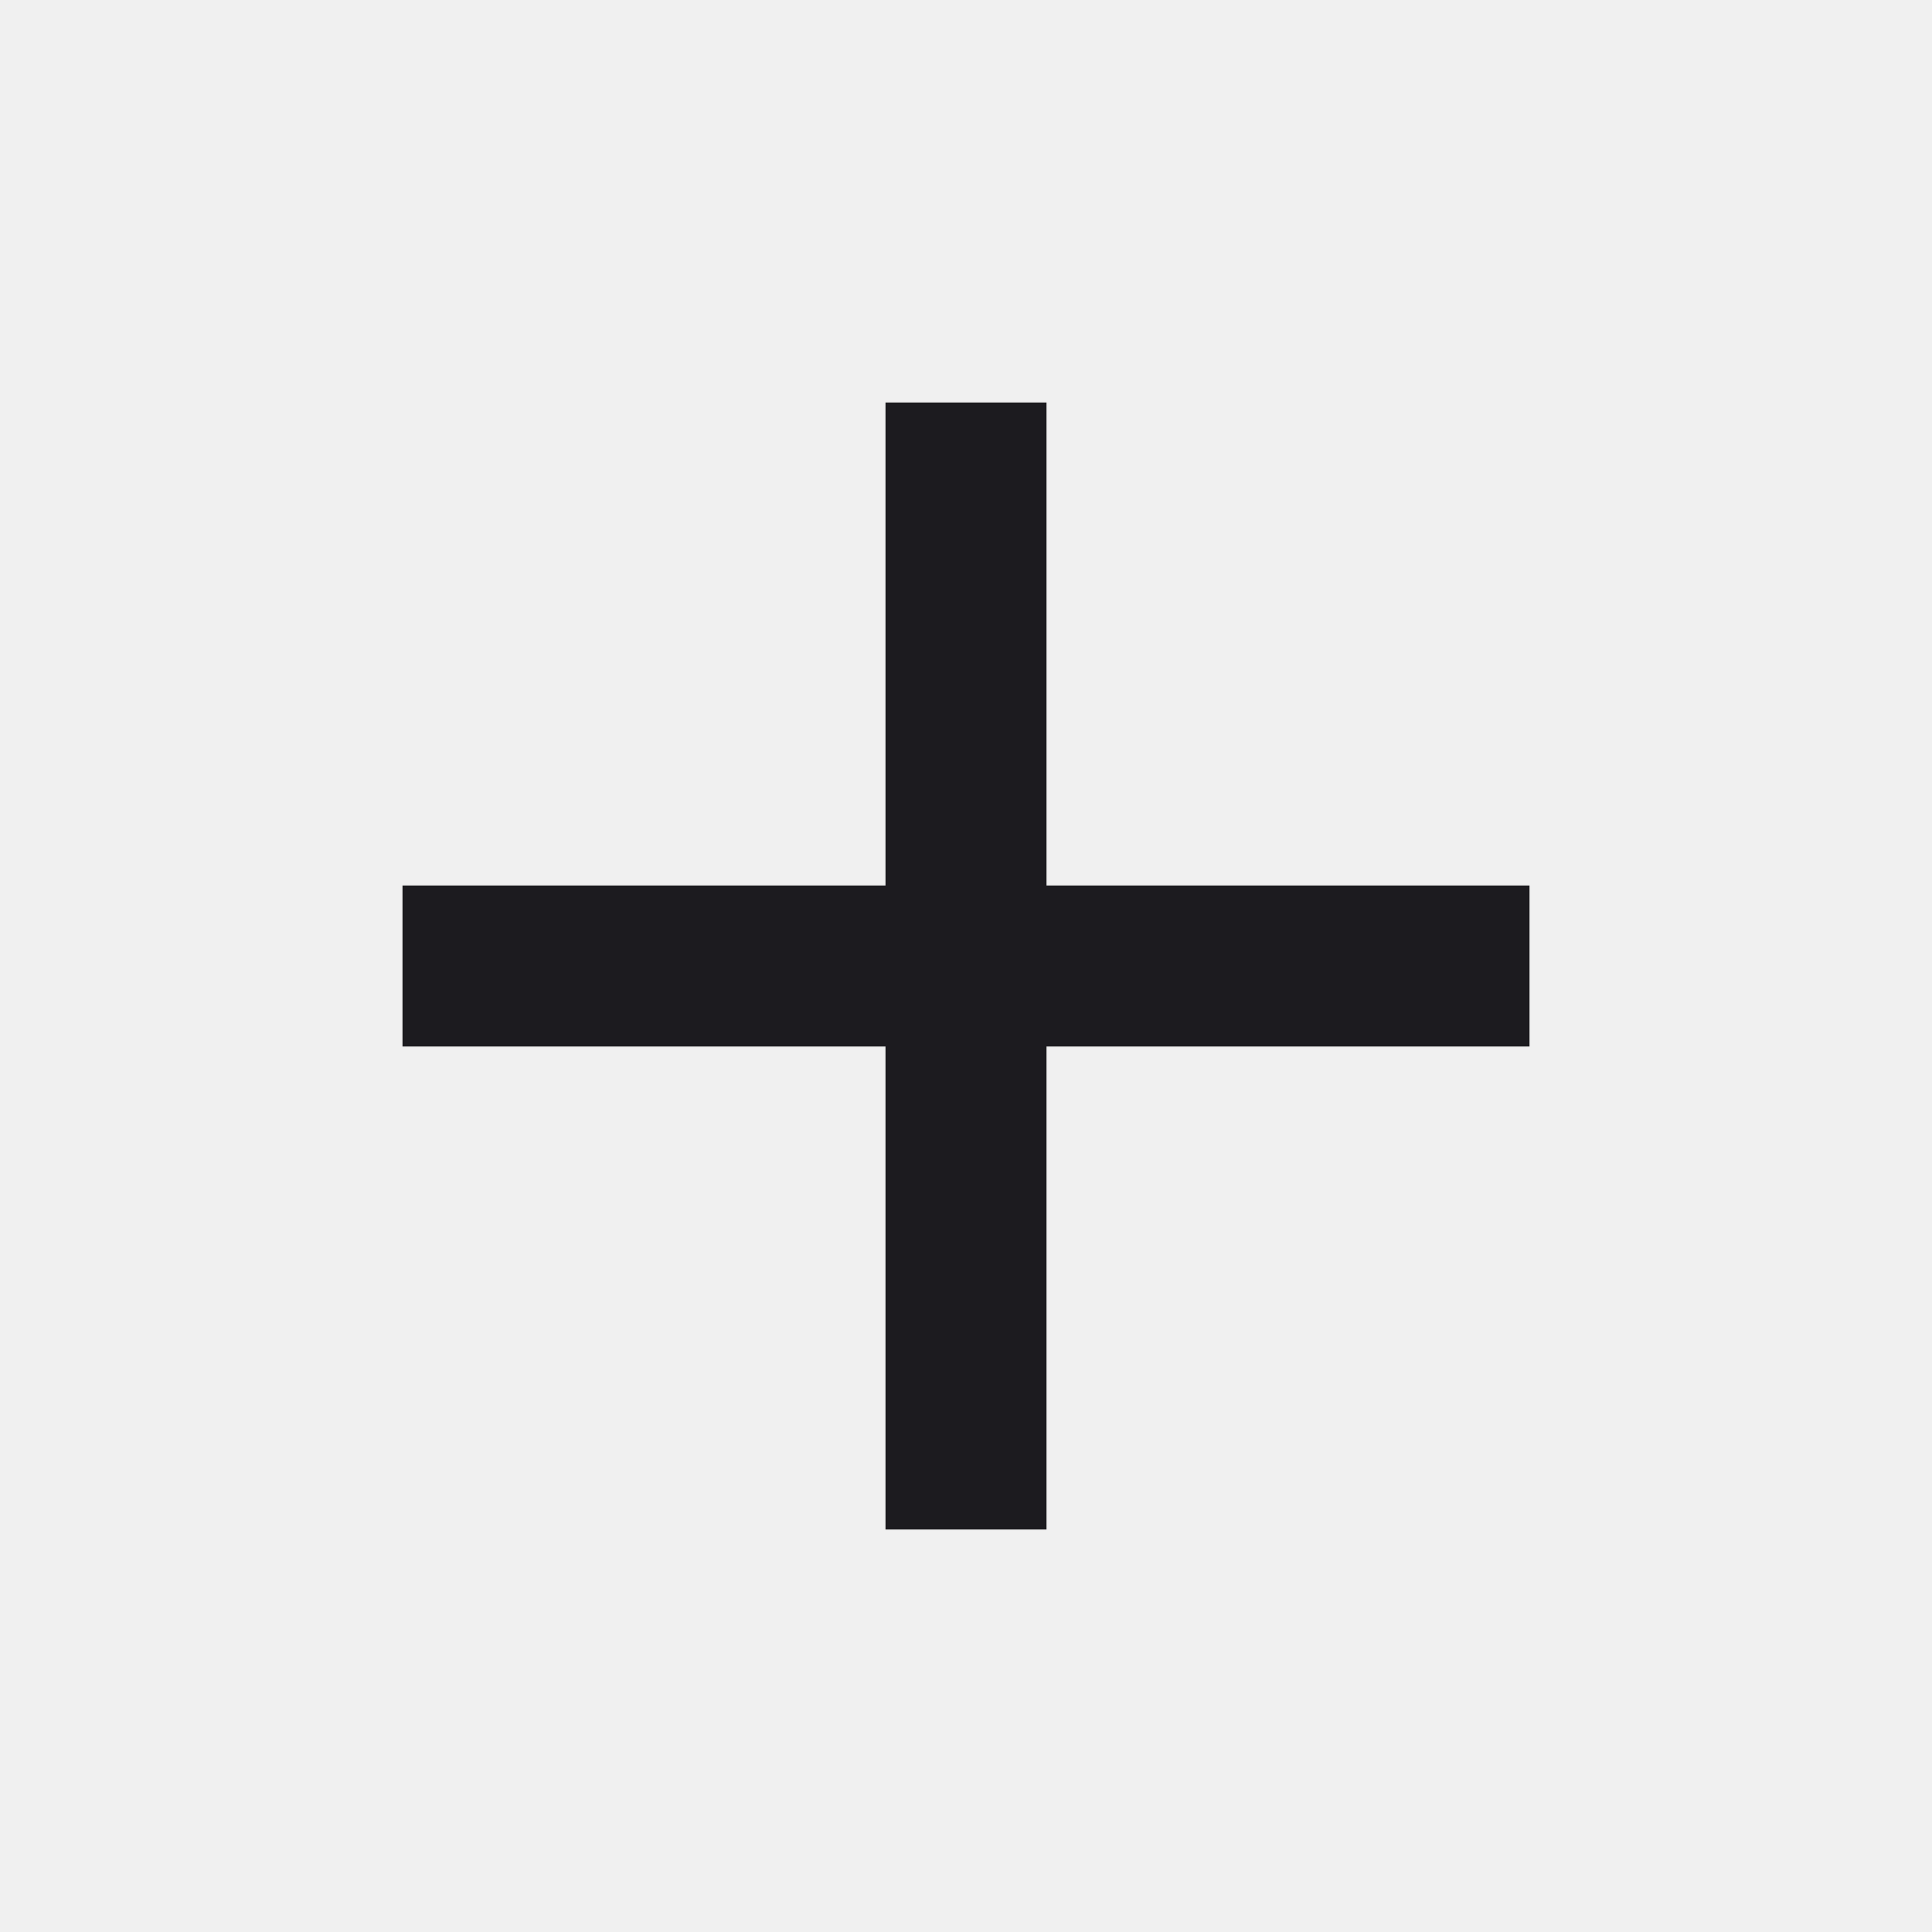
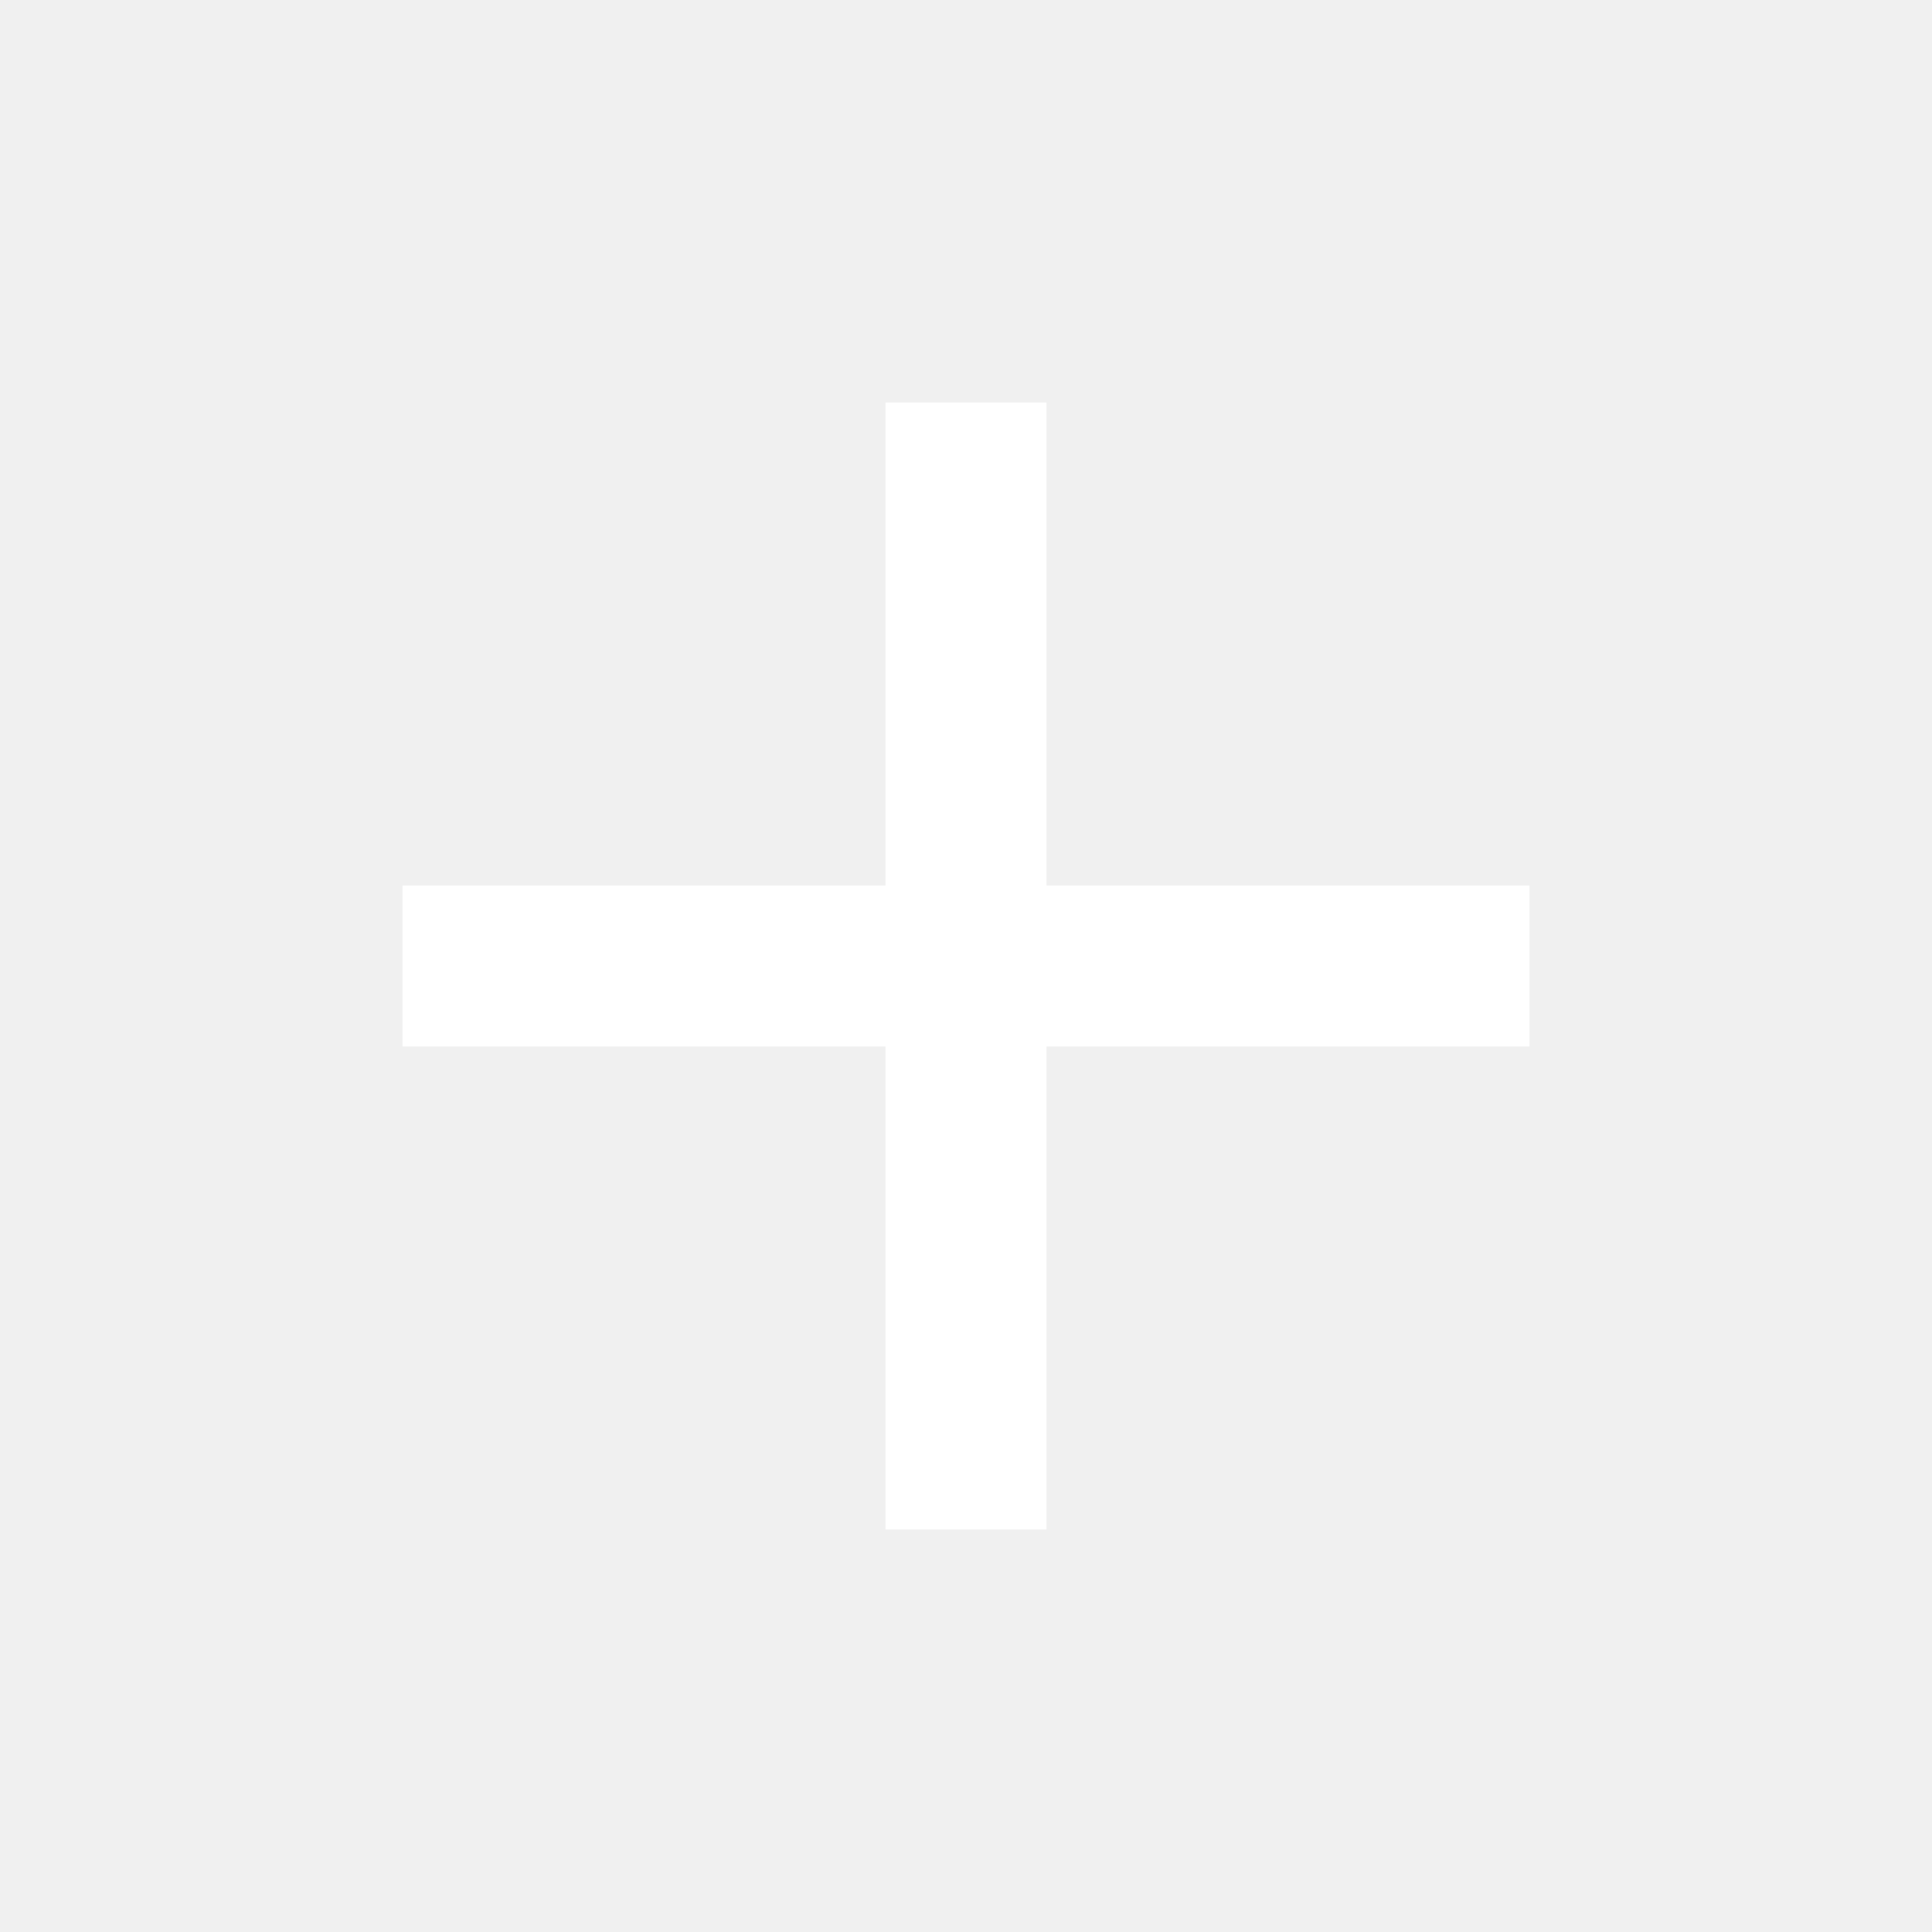
<svg xmlns="http://www.w3.org/2000/svg" width="24" height="24" viewBox="0 0 24 24" fill="none">
-   <mask id="mask0_59_559" style="mask-type:alpha" maskUnits="userSpaceOnUse" x="0" y="0" width="24" height="24">
+   <mask id="mask0_194_1143" style="mask-type:alpha" maskUnits="userSpaceOnUse" x="0" y="0" width="24" height="24">
    <rect width="24" height="24" fill="#D9D9D9" />
  </mask>
-   <g mask="url(#mask0_59_559)">
-     <path d="M11 13H5V11H11V5H13V11H19V13H13V19H11V13Z" fill="#1C1B1F" />
+   <g mask="url(#mask0_194_1143)">
+     <path d="M11 13H5V11H11V5H13V11H19V13H13V19H11V13Z" fill="white" />
  </g>
</svg>
